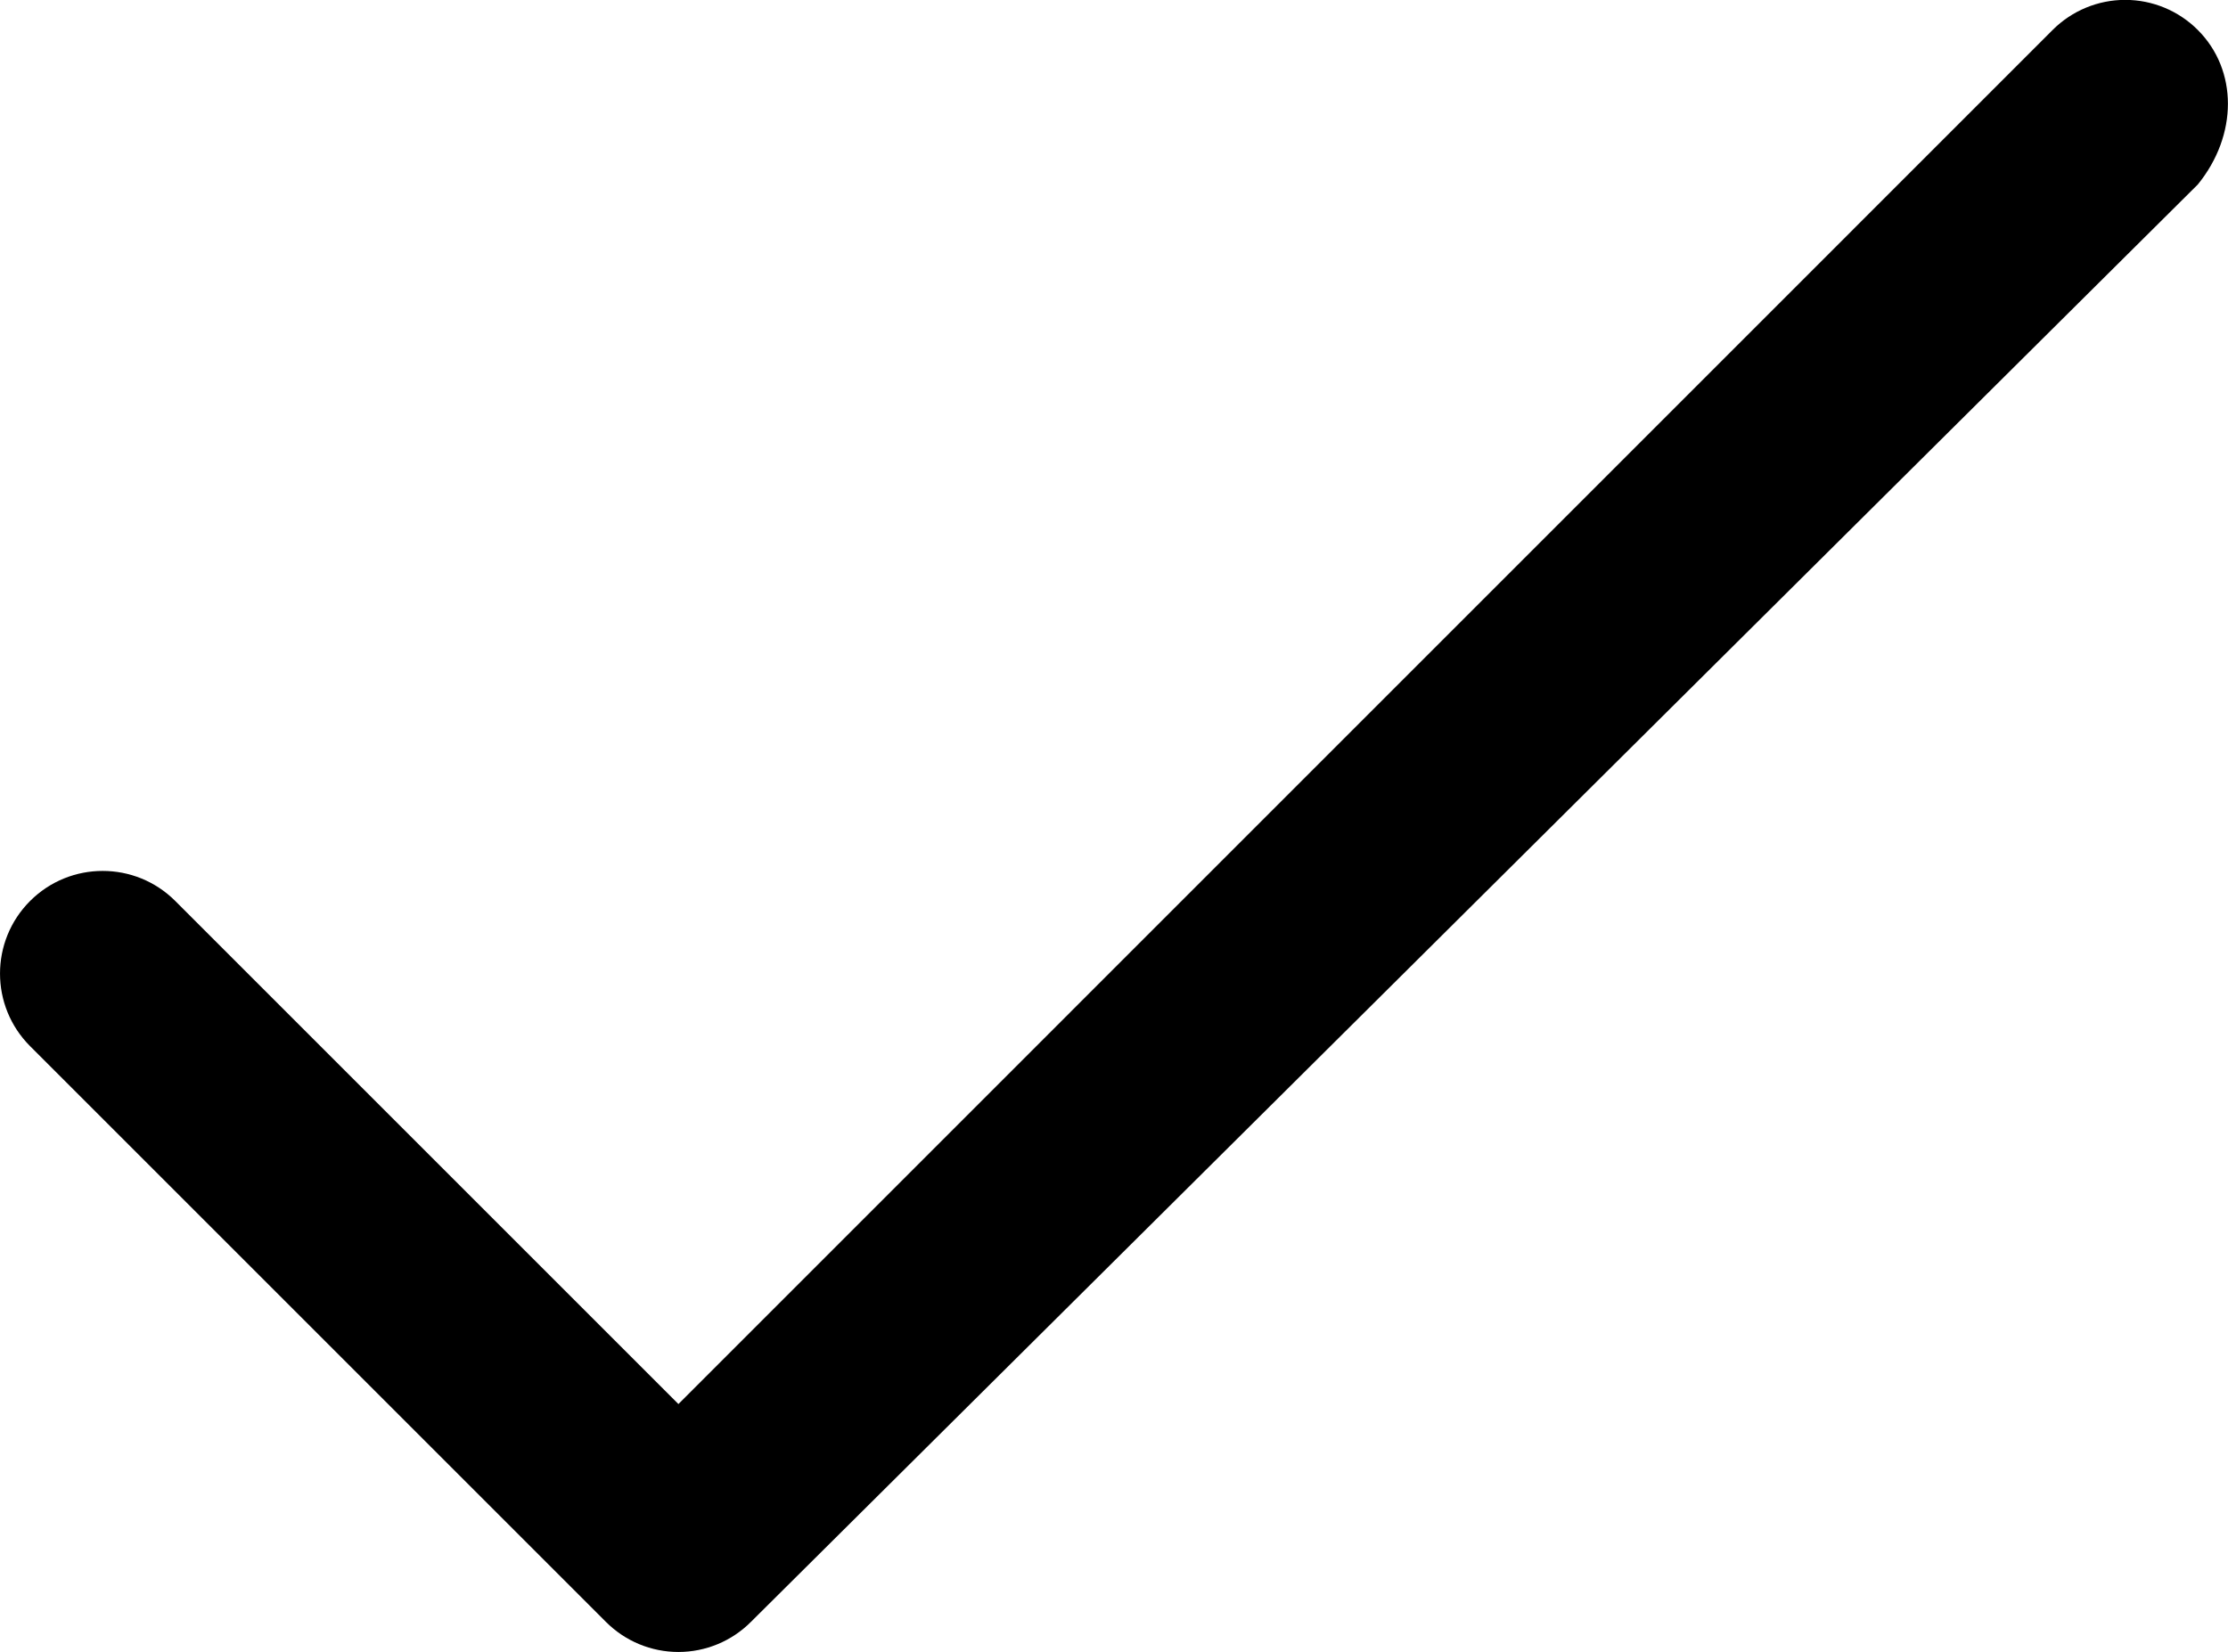
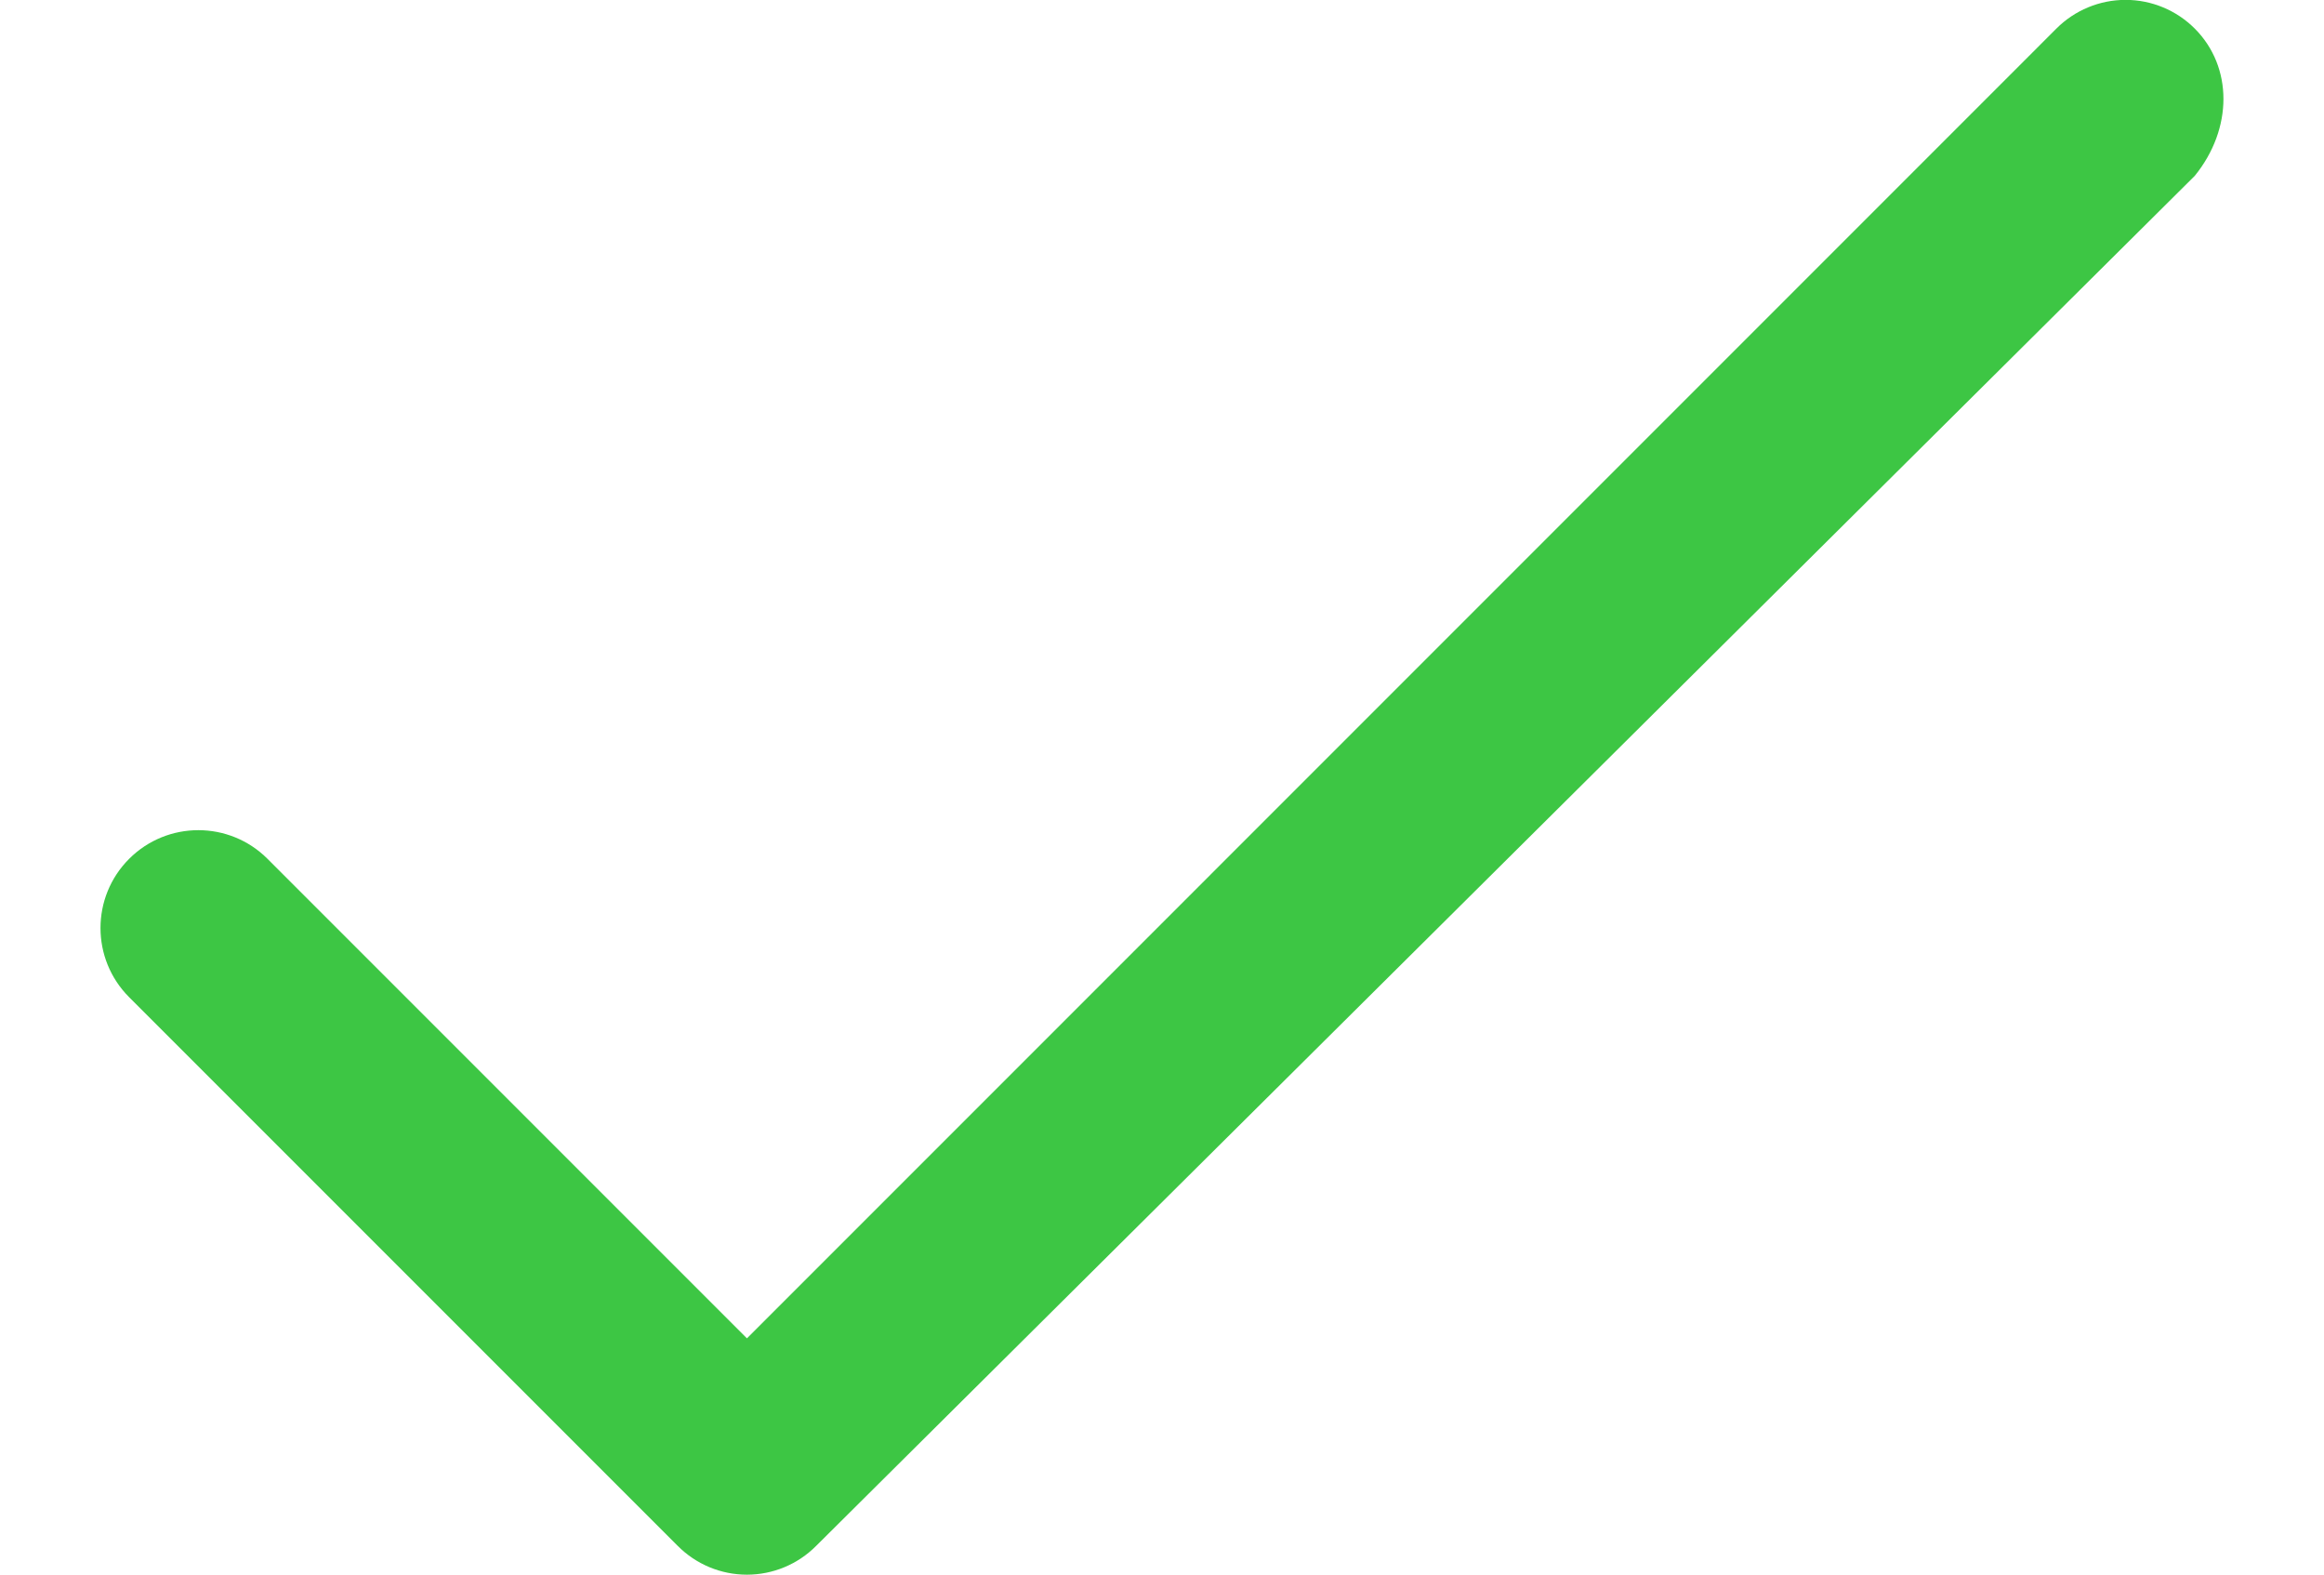
- <svg xmlns="http://www.w3.org/2000/svg" version="1.0" width="21.698" height="16.09" viewBox="-82.357 4.875 21.698 16.09">
-   <path d="M-60.953 5.167a.999.999 0 0 0-1.414 0L-75.75 18.551l-4.9-4.9a.999.999 0 1 0-1.414 1.414l5.607 5.607a.997.997 0 0 0 1.414 0l14.09-14c.391-.481.391-1.114 0-1.505z" />
+ <svg xmlns="http://www.w3.org/2000/svg" version="1.0" width="31" height="21" viewBox="-82.357 4.875 21.698 16.09">
+   <path fill="#3dc644" d="M-60.953 5.167a.999.999 0 0 0-1.414 0L-75.75 18.551l-4.9-4.9a.999.999 0 1 0-1.414 1.414l5.607 5.607a.997.997 0 0 0 1.414 0l14.09-14c.391-.481.391-1.114 0-1.505z" />
</svg>
